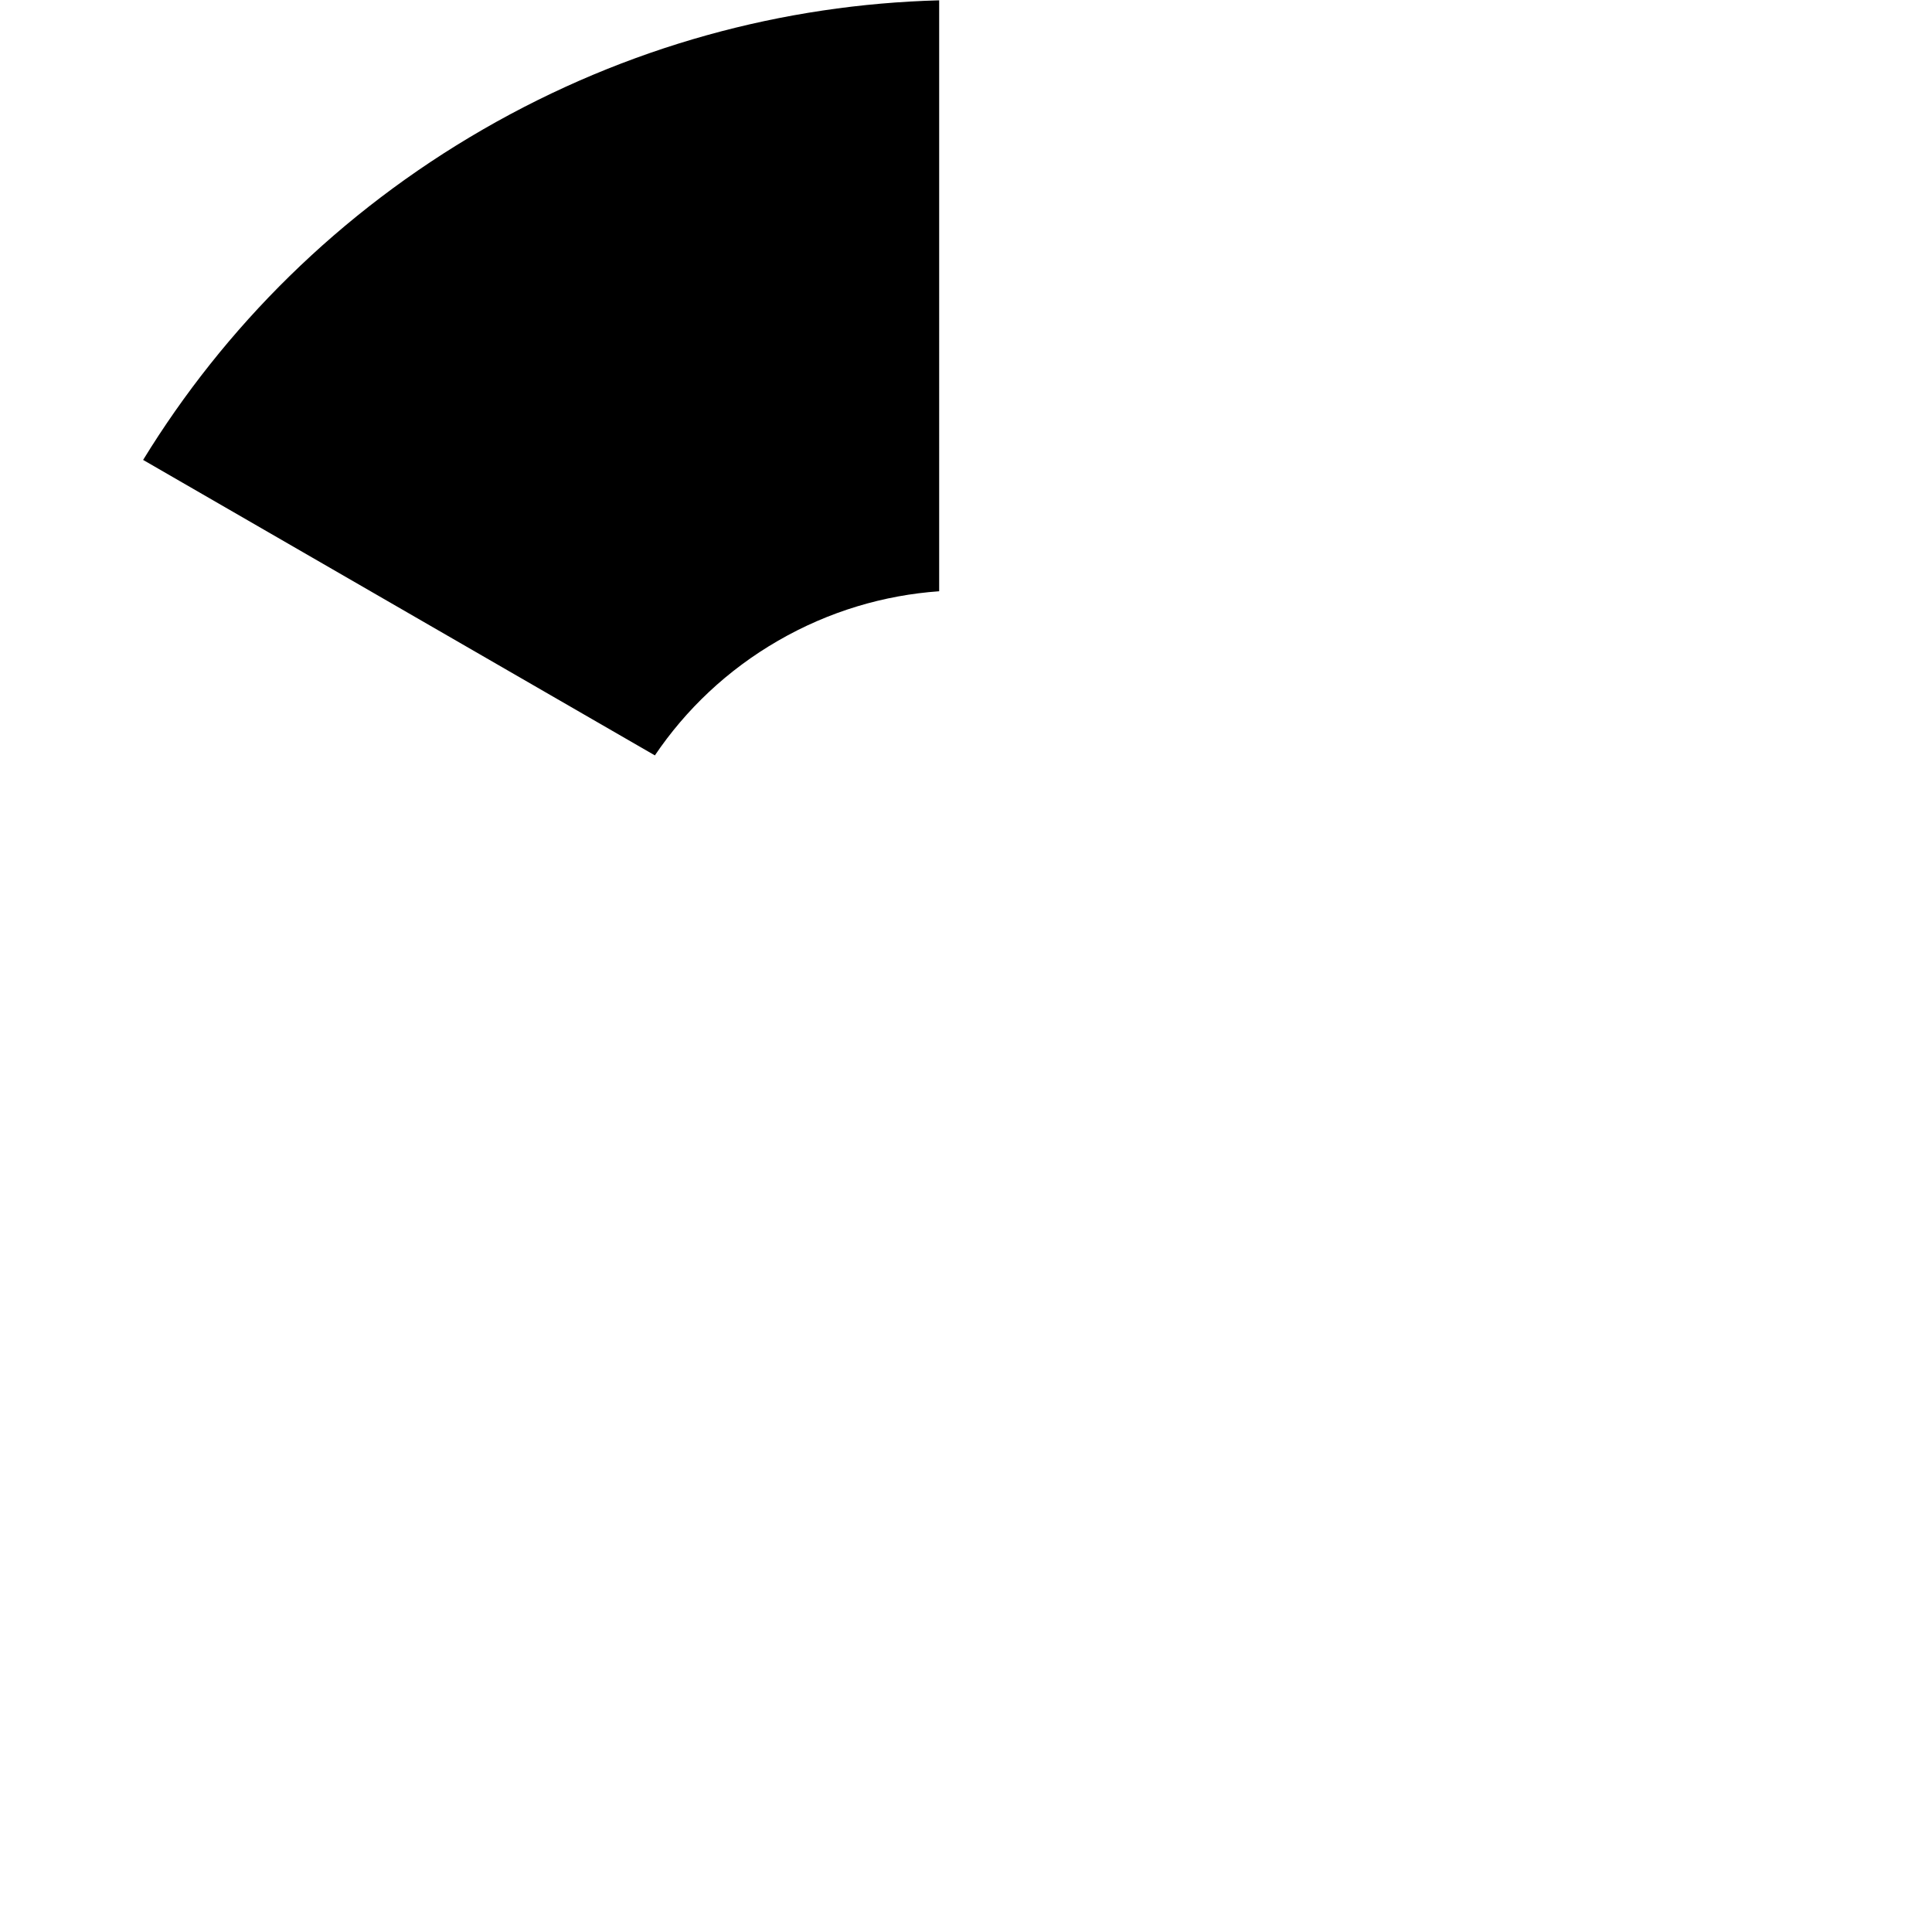
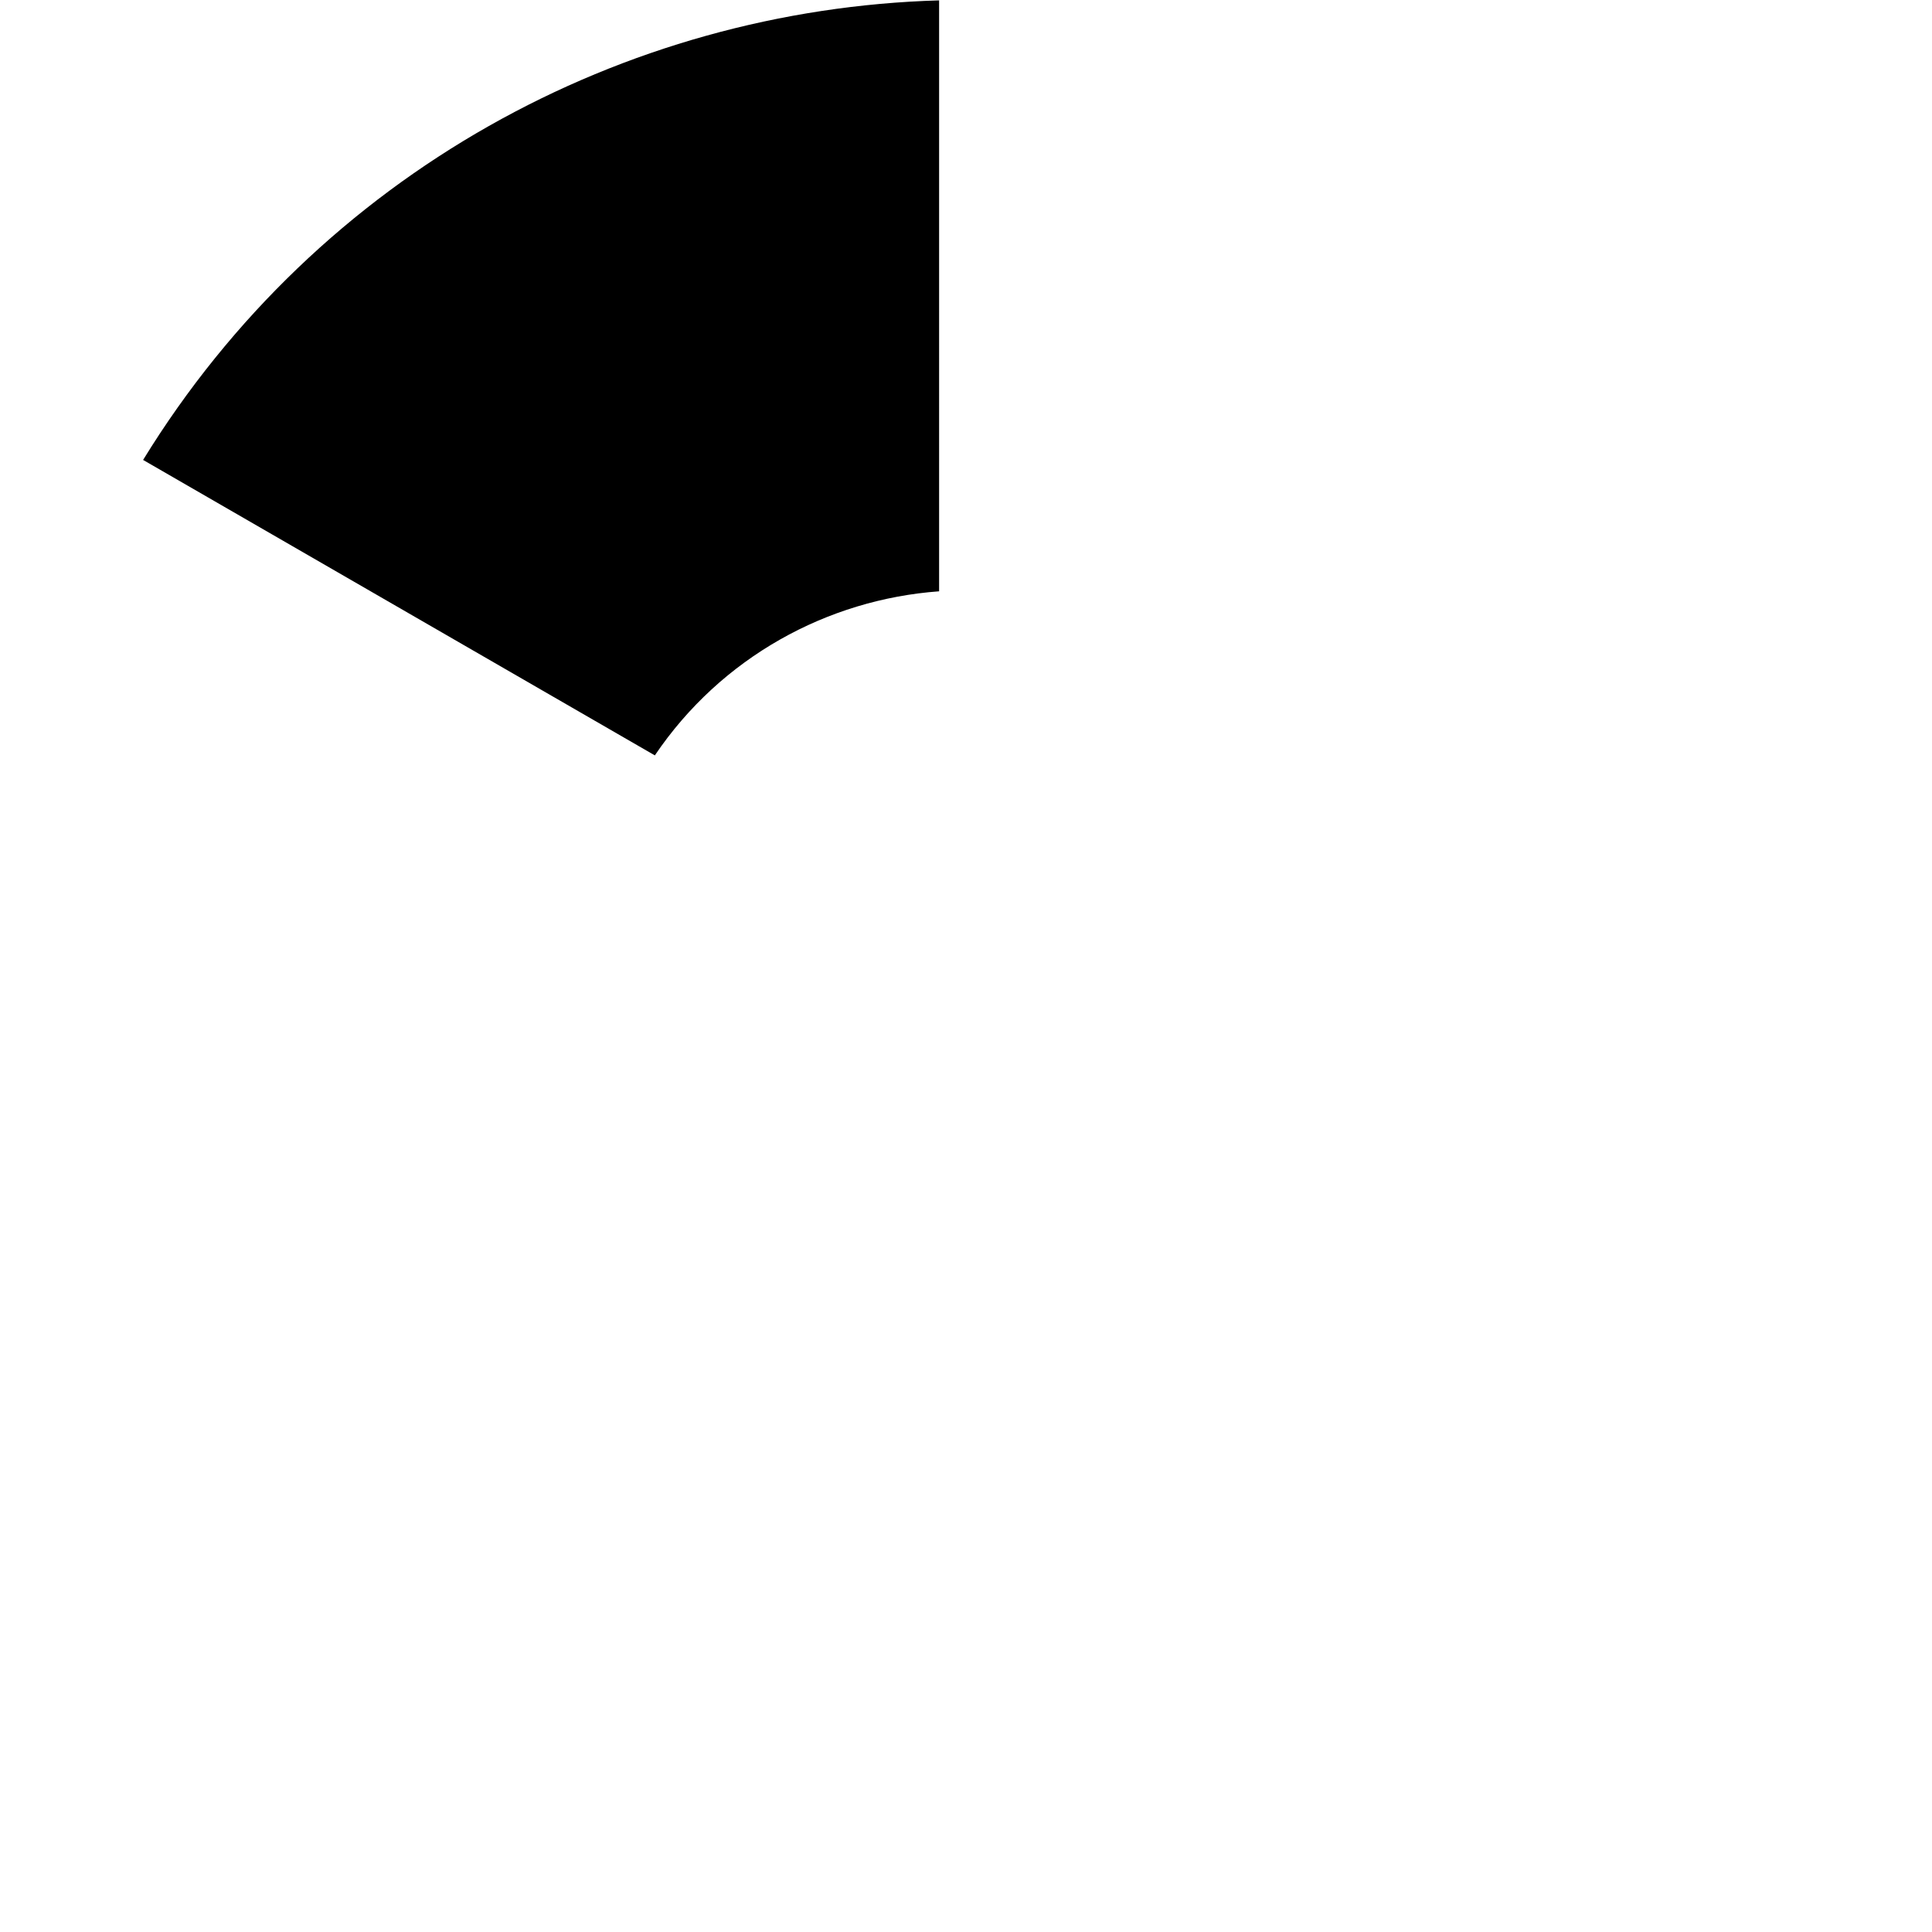
- <svg xmlns="http://www.w3.org/2000/svg" width="100%" height="100%" viewBox="0 0 300 300" version="1.1" style="fill-rule:evenodd;clip-rule:evenodd;stroke-linejoin:round;stroke-miterlimit:2;">
-   <g transform="matrix(0.866025,-0.5,0.5,0.866025,-54.9038,95.0962)">
-     <path d="M124.513,97.523L78.634,18.057C99.861,6.542 124.173,0 150,0C175.827,0 200.139,6.542 221.366,18.057L175.487,97.523C167.785,93.772 159.136,91.667 150,91.667C140.864,91.667 132.215,93.772 124.513,97.523Z" />
+ <svg width="100%" height="100%" viewBox="0 0 300 300" version="1.1" style="fill-rule:evenodd;clip-rule:evenodd;stroke-linejoin:round;stroke-miterlimit:2;">
+   <g id="NP6" transform="matrix(0.866025,0.5,-0.5,0.866025,95.0872,-54.9056)">
+     <path d="M91.813,145.833L0.057,145.833C1.485,93.585 29.686,47.972 71.422,22.232L117.302,101.698C102.915,111.461 93.111,127.481 91.813,145.833Z" />
+     <clipPath id="_clip1">
+       <path d="M91.813,145.833L0.057,145.833C1.485,93.585 29.686,47.972 71.422,22.232L117.302,101.698C102.915,111.461 93.111,127.481 91.813,145.833Z" />
+     </clipPath>
+     <g clip-path="url(#_clip1)">
+       <g transform="matrix(0.489112,0.282389,-0.282389,0.489112,-40.0028,11.562)">
+         <g transform="matrix(51.6427,0,0,51.6427,291.119,62.8679)">
+                 </g>
+         <text x="176.36px" y="62.868px" style="font-family:'Arial-Black', 'Arial Black', sans-serif;font-weight:900;font-size:51.643px;">NP6</text>
+       </g>
+     </g>
  </g>
</svg>
